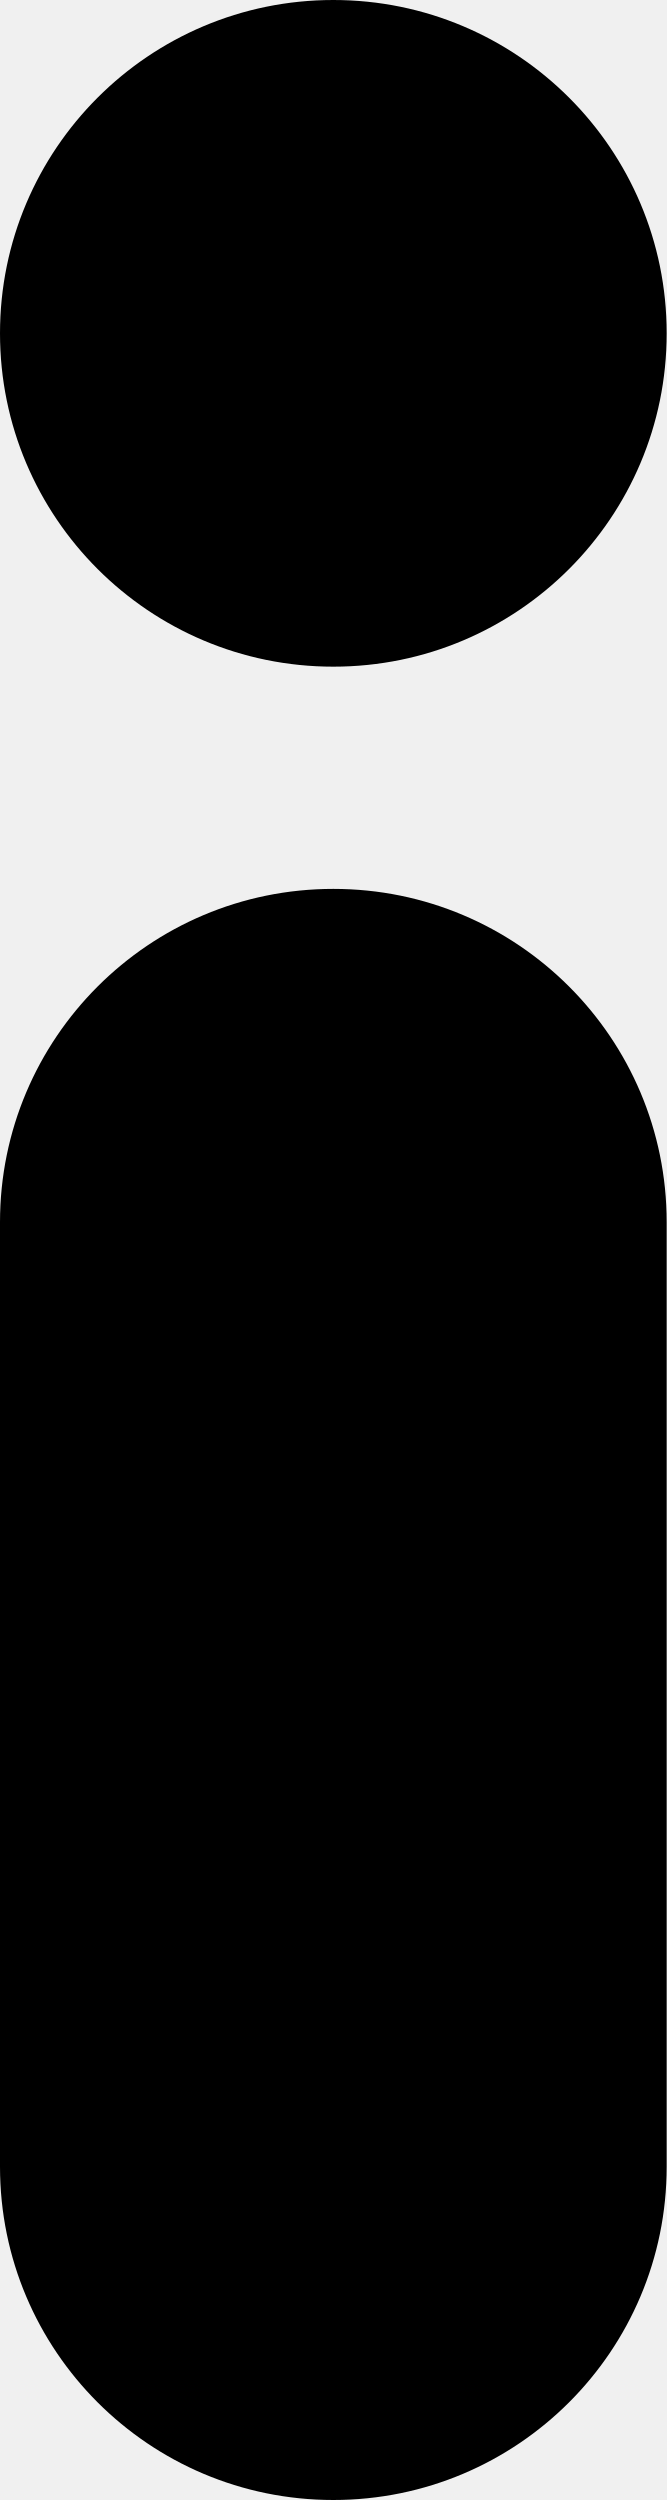
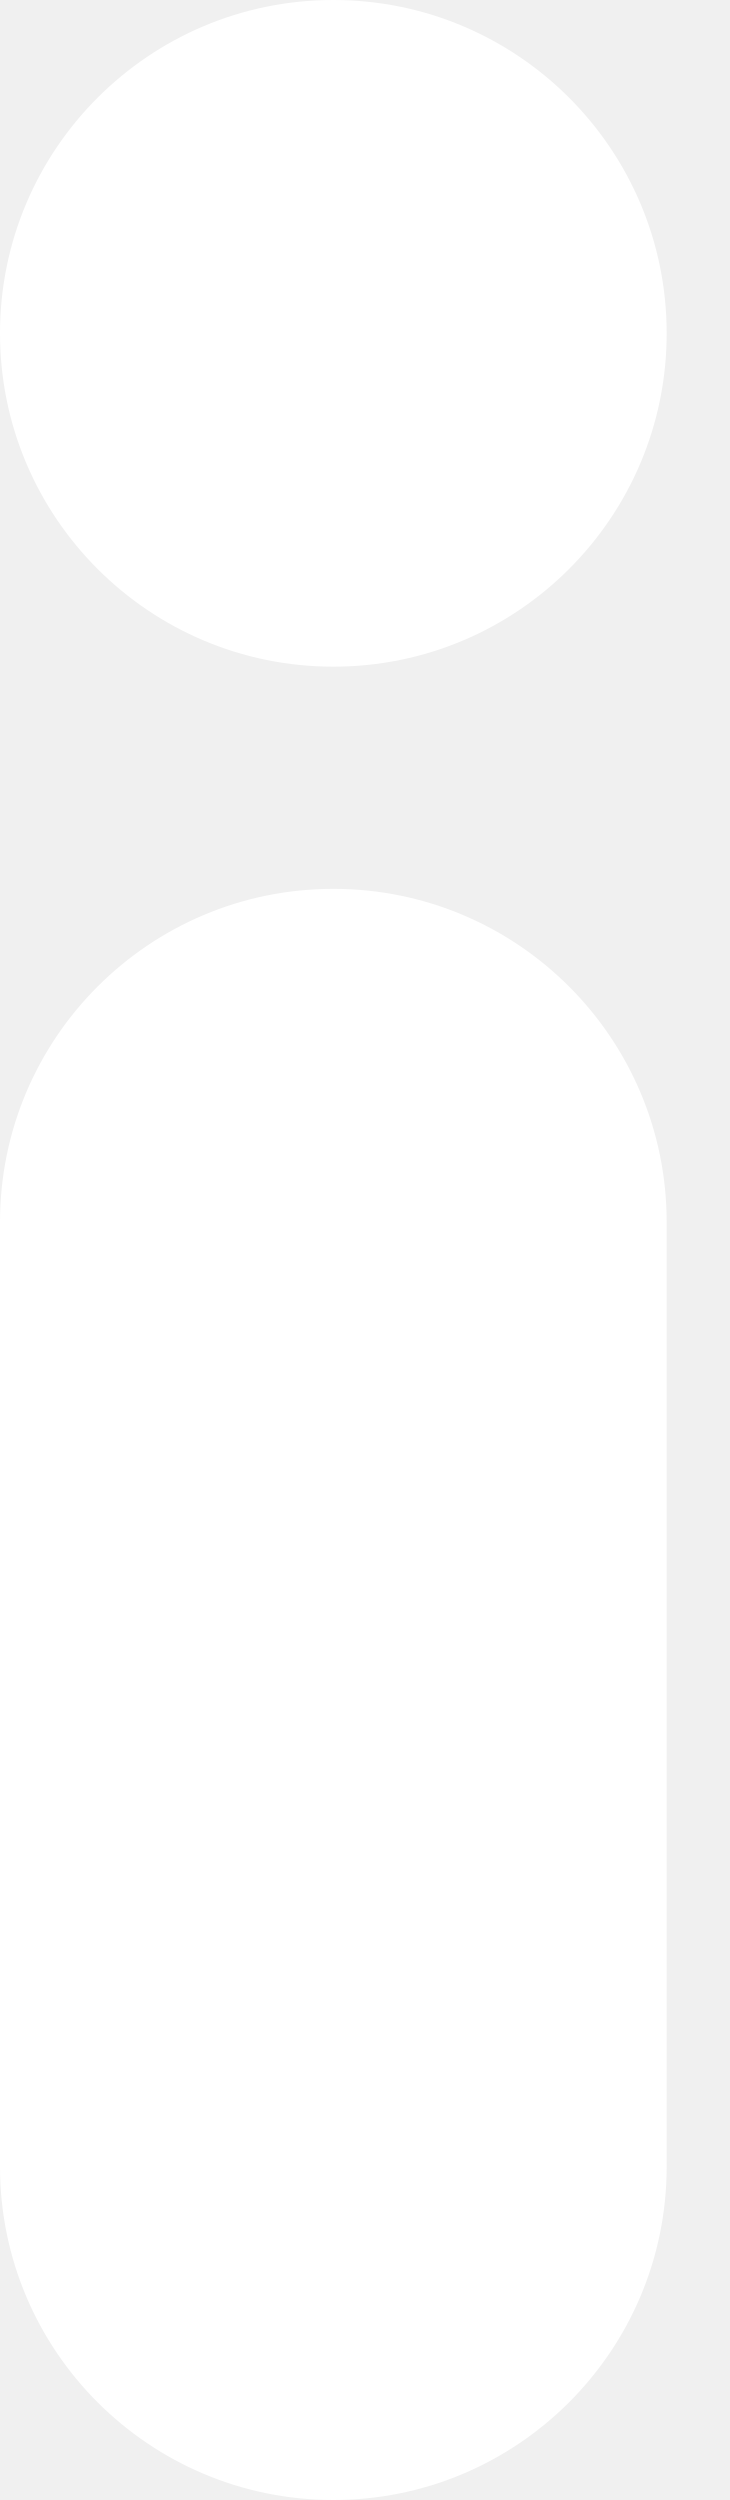
- <svg xmlns="http://www.w3.org/2000/svg" width="12" height="45" viewBox="0 0 12 45" fill="none">
-   <path fill-rule="evenodd" clip-rule="evenodd" d="M6 12C9.314 12 12 9.314 12 6C12 2.686 9.314 0 6 0C2.686 0 0 2.686 0 6C0 9.314 2.686 12 6 12ZM6 16C2.686 16 0 18.686 0 22V39C0 42.314 2.686 45 6 45C9.314 45 12 42.314 12 39V22C12 18.686 9.314 16 6 16Z" fill="black" />
+ <svg xmlns="http://www.w3.org/2000/svg" width="7" height="24" viewBox="0 0 7 24" fill="none">
+   <g clip-path="url(#clip0)">
+     <path fill-rule="evenodd" clip-rule="evenodd" d="M3.2 6.4C4.967 6.4 6.4 4.967 6.4 3.2C6.4 1.433 4.967 0 3.2 0C1.433 0 0 1.433 0 3.2C0 4.967 1.433 6.4 3.2 6.4ZM3.2 8.533C1.433 8.533 0 9.966 0 11.733V20.8C0 22.567 1.433 24 3.2 24C4.967 24 6.4 22.567 6.4 20.8V11.733C6.4 9.966 4.967 8.533 3.2 8.533Z" fill="white" />
+   </g>
+   <defs>
+     <clipPath id="clip0">
+       <rect width="6.4" height="24" fill="white" />
+     </clipPath>
+   </defs>
</svg>
